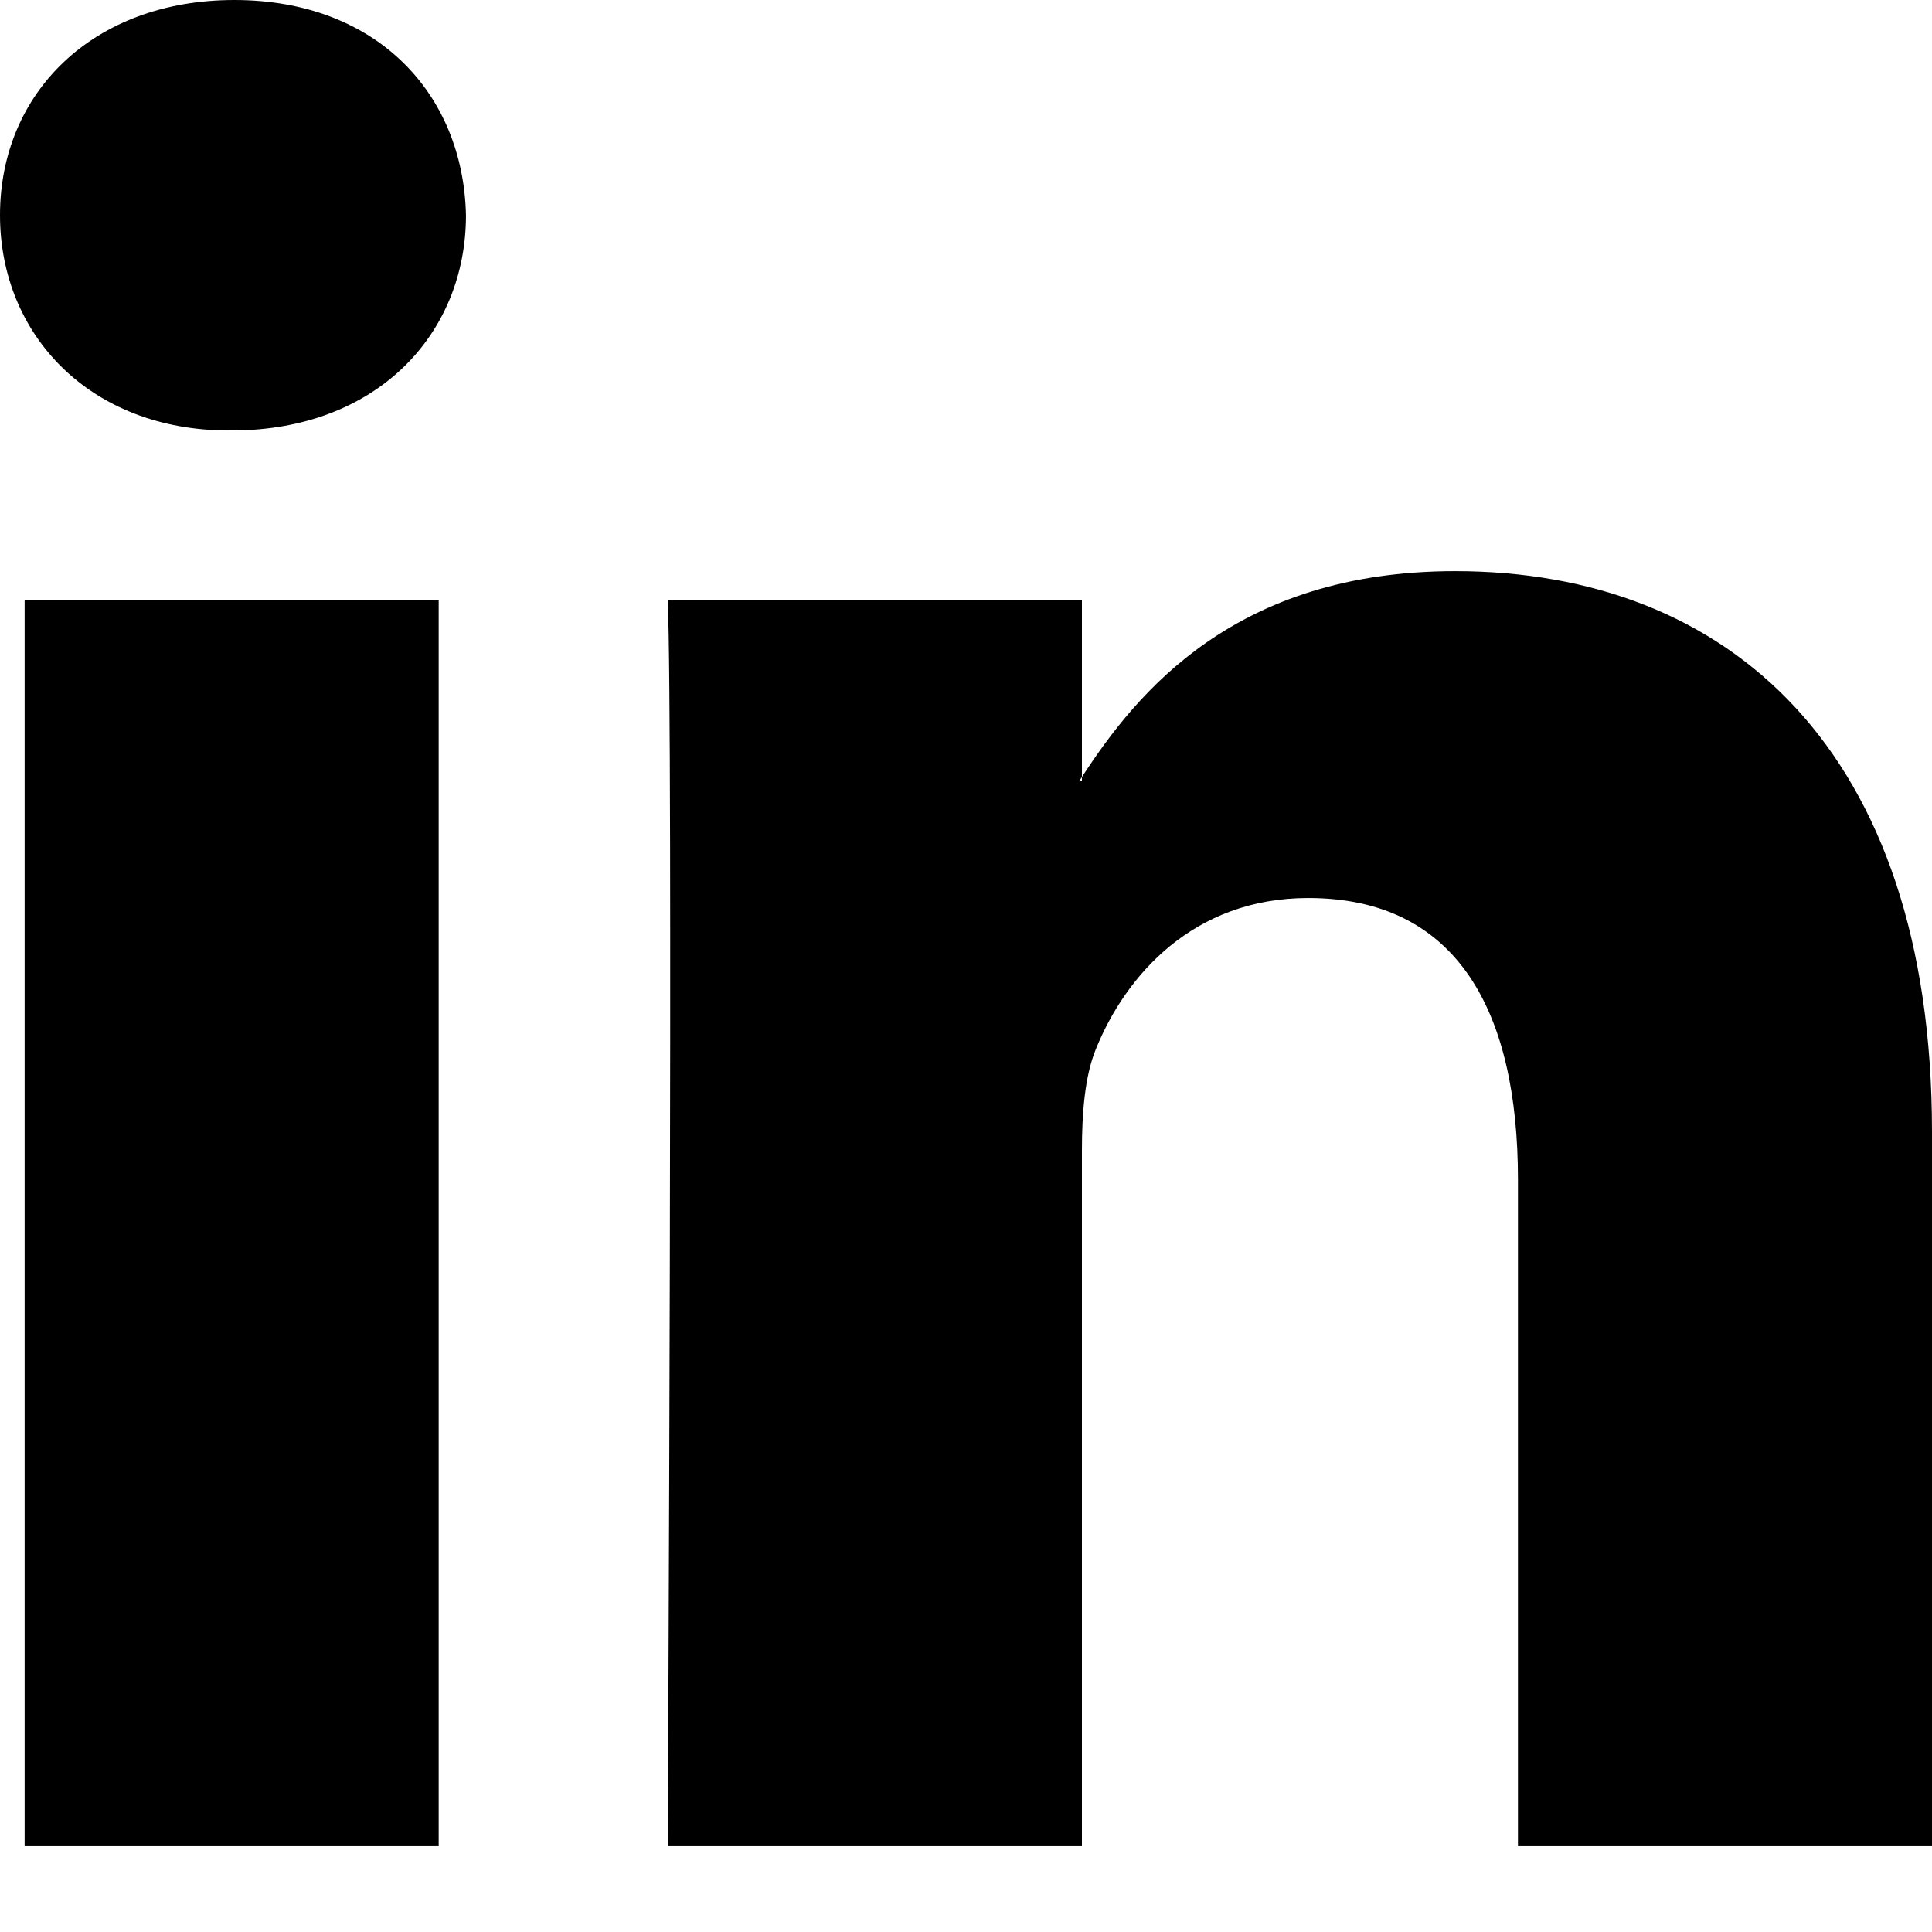
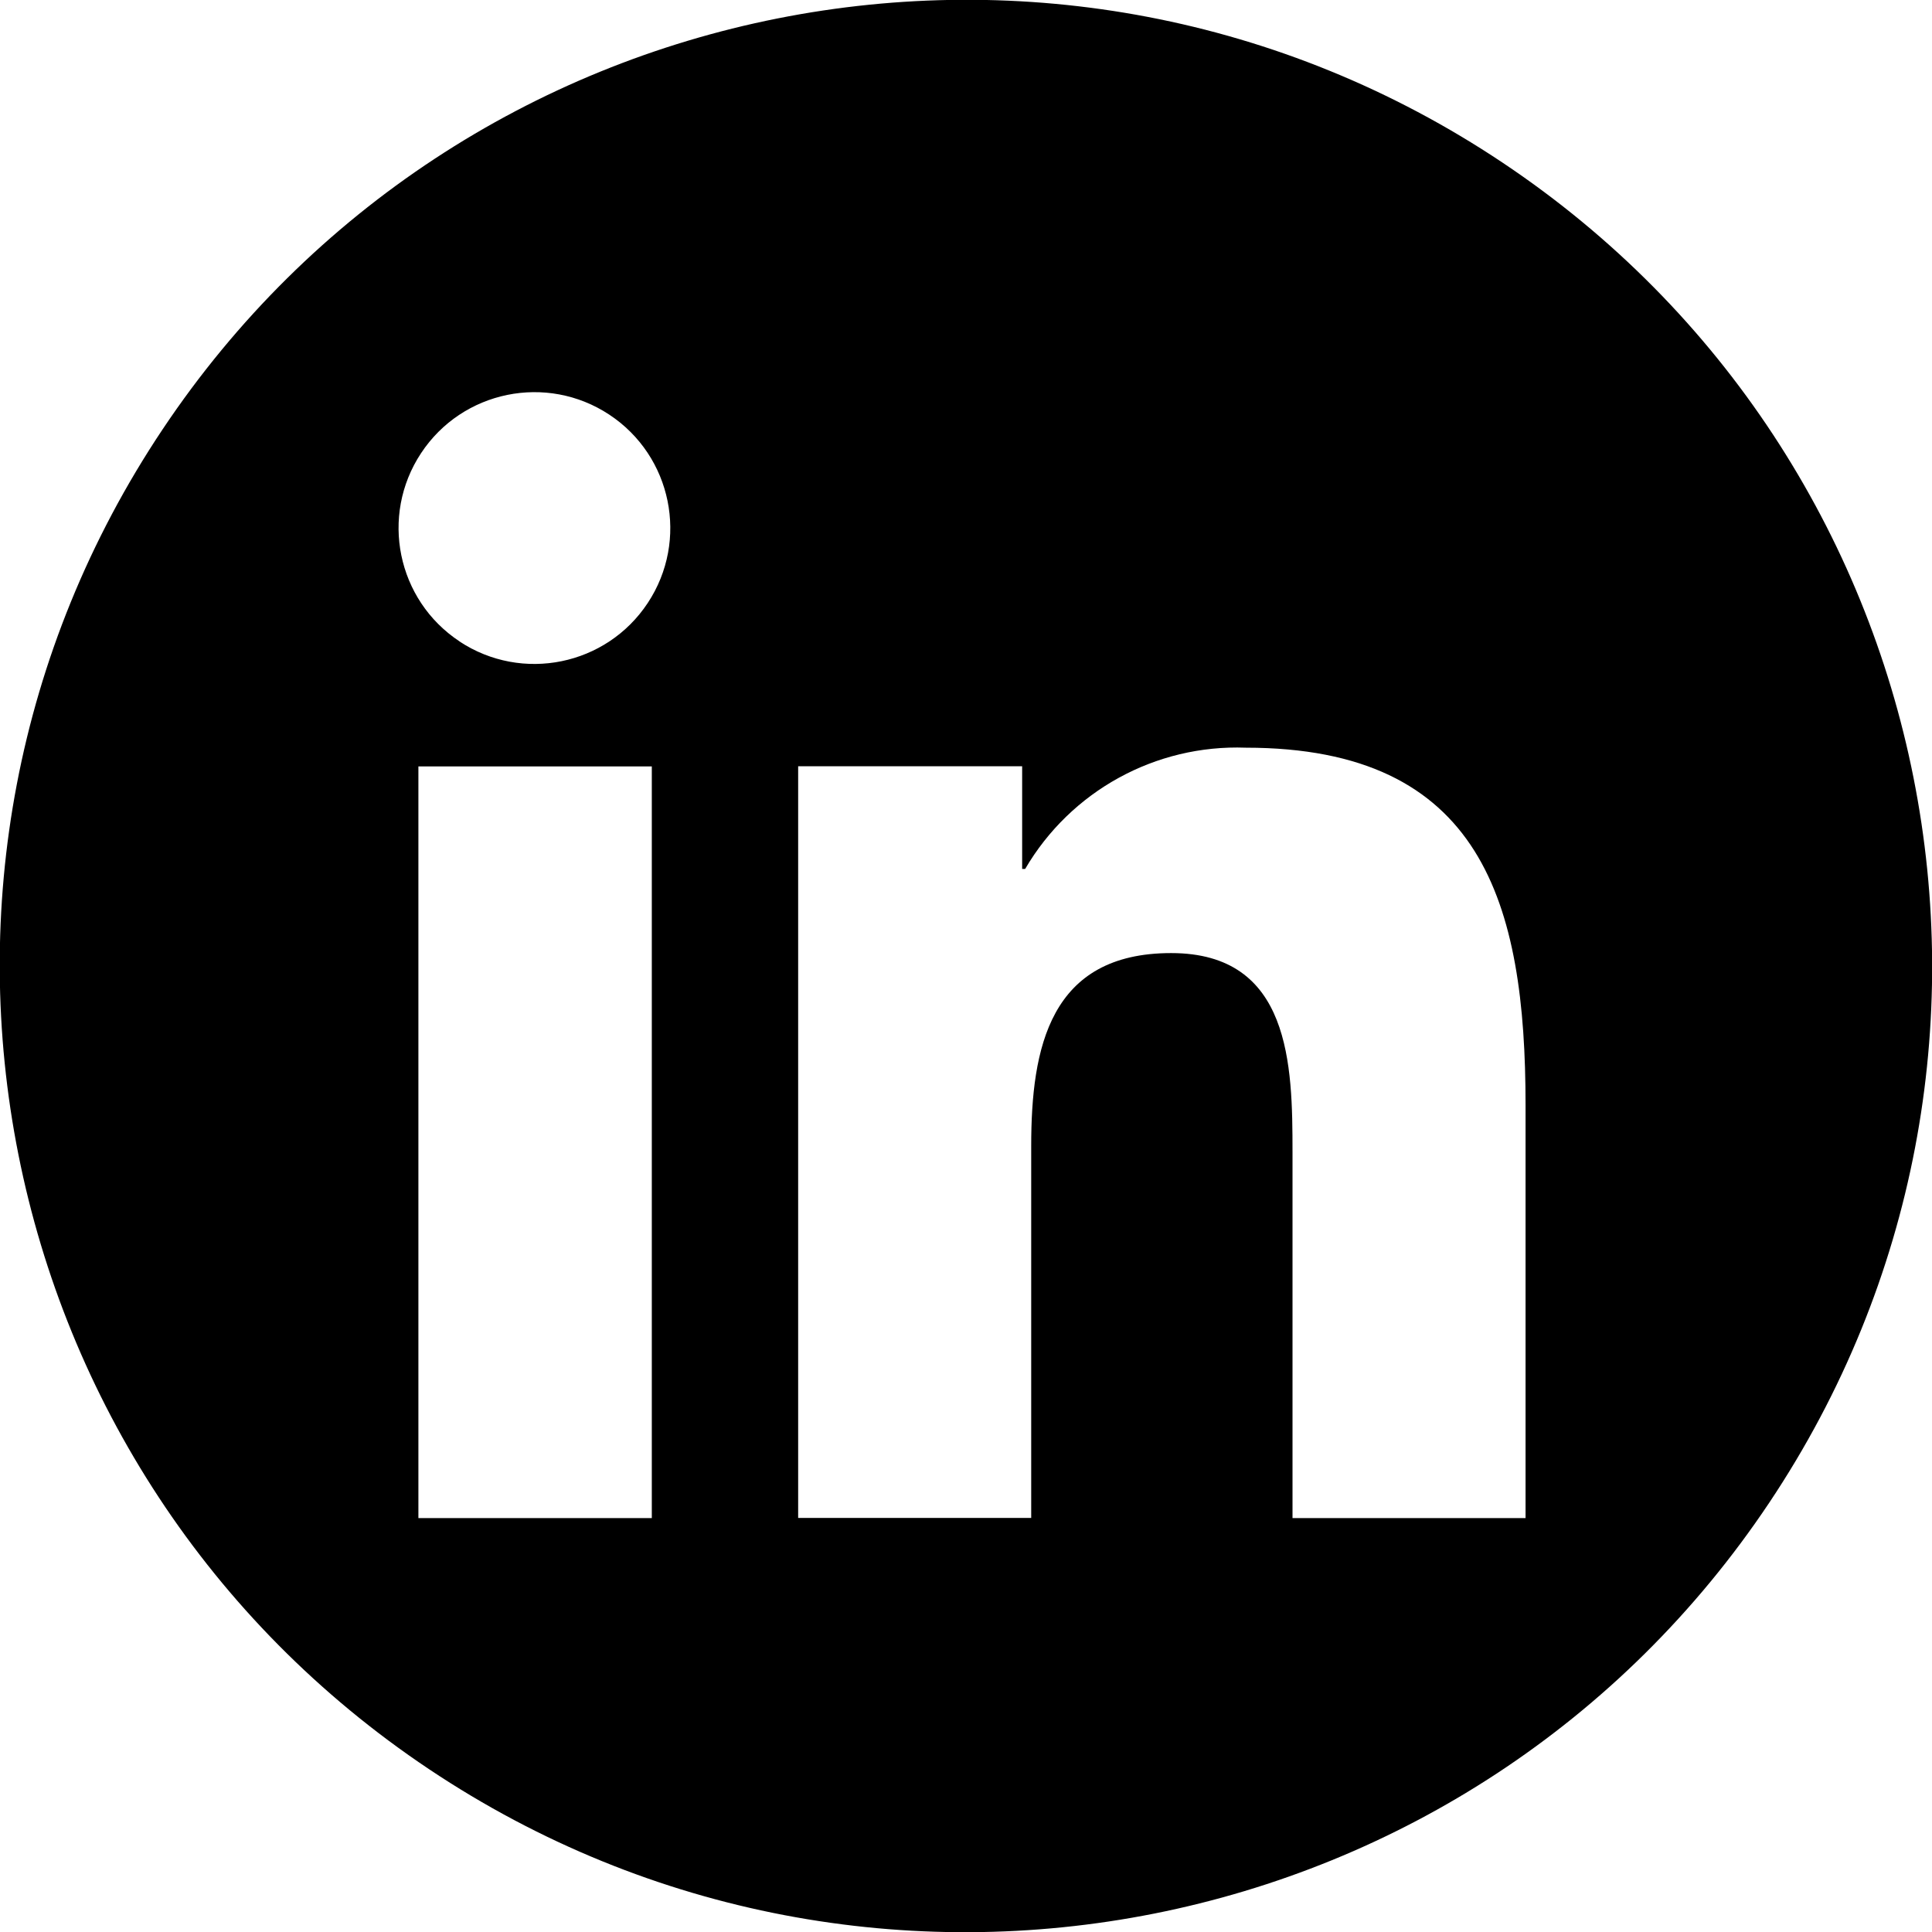
<svg xmlns="http://www.w3.org/2000/svg" id="icon-logo-linkedin" viewBox="0 0 16 16">
-   <path d="M16 9.374V15.289h-3.429V9.77c0-1.386-.496-2.333-1.737-2.333-.948 0-1.512.638-1.76 1.255-.09.221-.114.527-.114.836v5.761H5.53s.046-9.348 0-10.316h3.43v1.462c-.007.011-.016.023-.023.033h.023v-.033c.456-.702 1.27-1.705 3.091-1.705 2.257 0 3.949 1.474 3.949 4.643zM1.941 0C.768 0 0 .77 0 1.782c0 .99.745 1.783 1.896 1.783h.023c1.196 0 1.94-.793 1.94-1.783C3.836.77 3.115 0 1.941 0zM.204 15.289h3.429V4.973H.204V15.289z" fill-rule="nonzero" />
+   <path d="M14.652 12.445a8 8 0 1 0-13.305-8.89 8 8 0 0 0 13.305 8.89Zm-11.187.127h1.933V6.347H3.465v6.225Zm.34-7.26a1.125 1.125 0 1 0 1.241-1.878 1.125 1.125 0 0 0-1.24 1.878Zm6.9 7.26h1.929v-3.42c0-1.673-.36-2.96-2.317-2.96A2.031 2.031 0 0 0 8.49 7.196h-.025v-.85H6.61v6.225h1.93V9.49c0-.812.153-1.597 1.159-1.597.991 0 1.005.927 1.005 1.649v3.03Z" fill-rule="evenodd" />
</svg>
